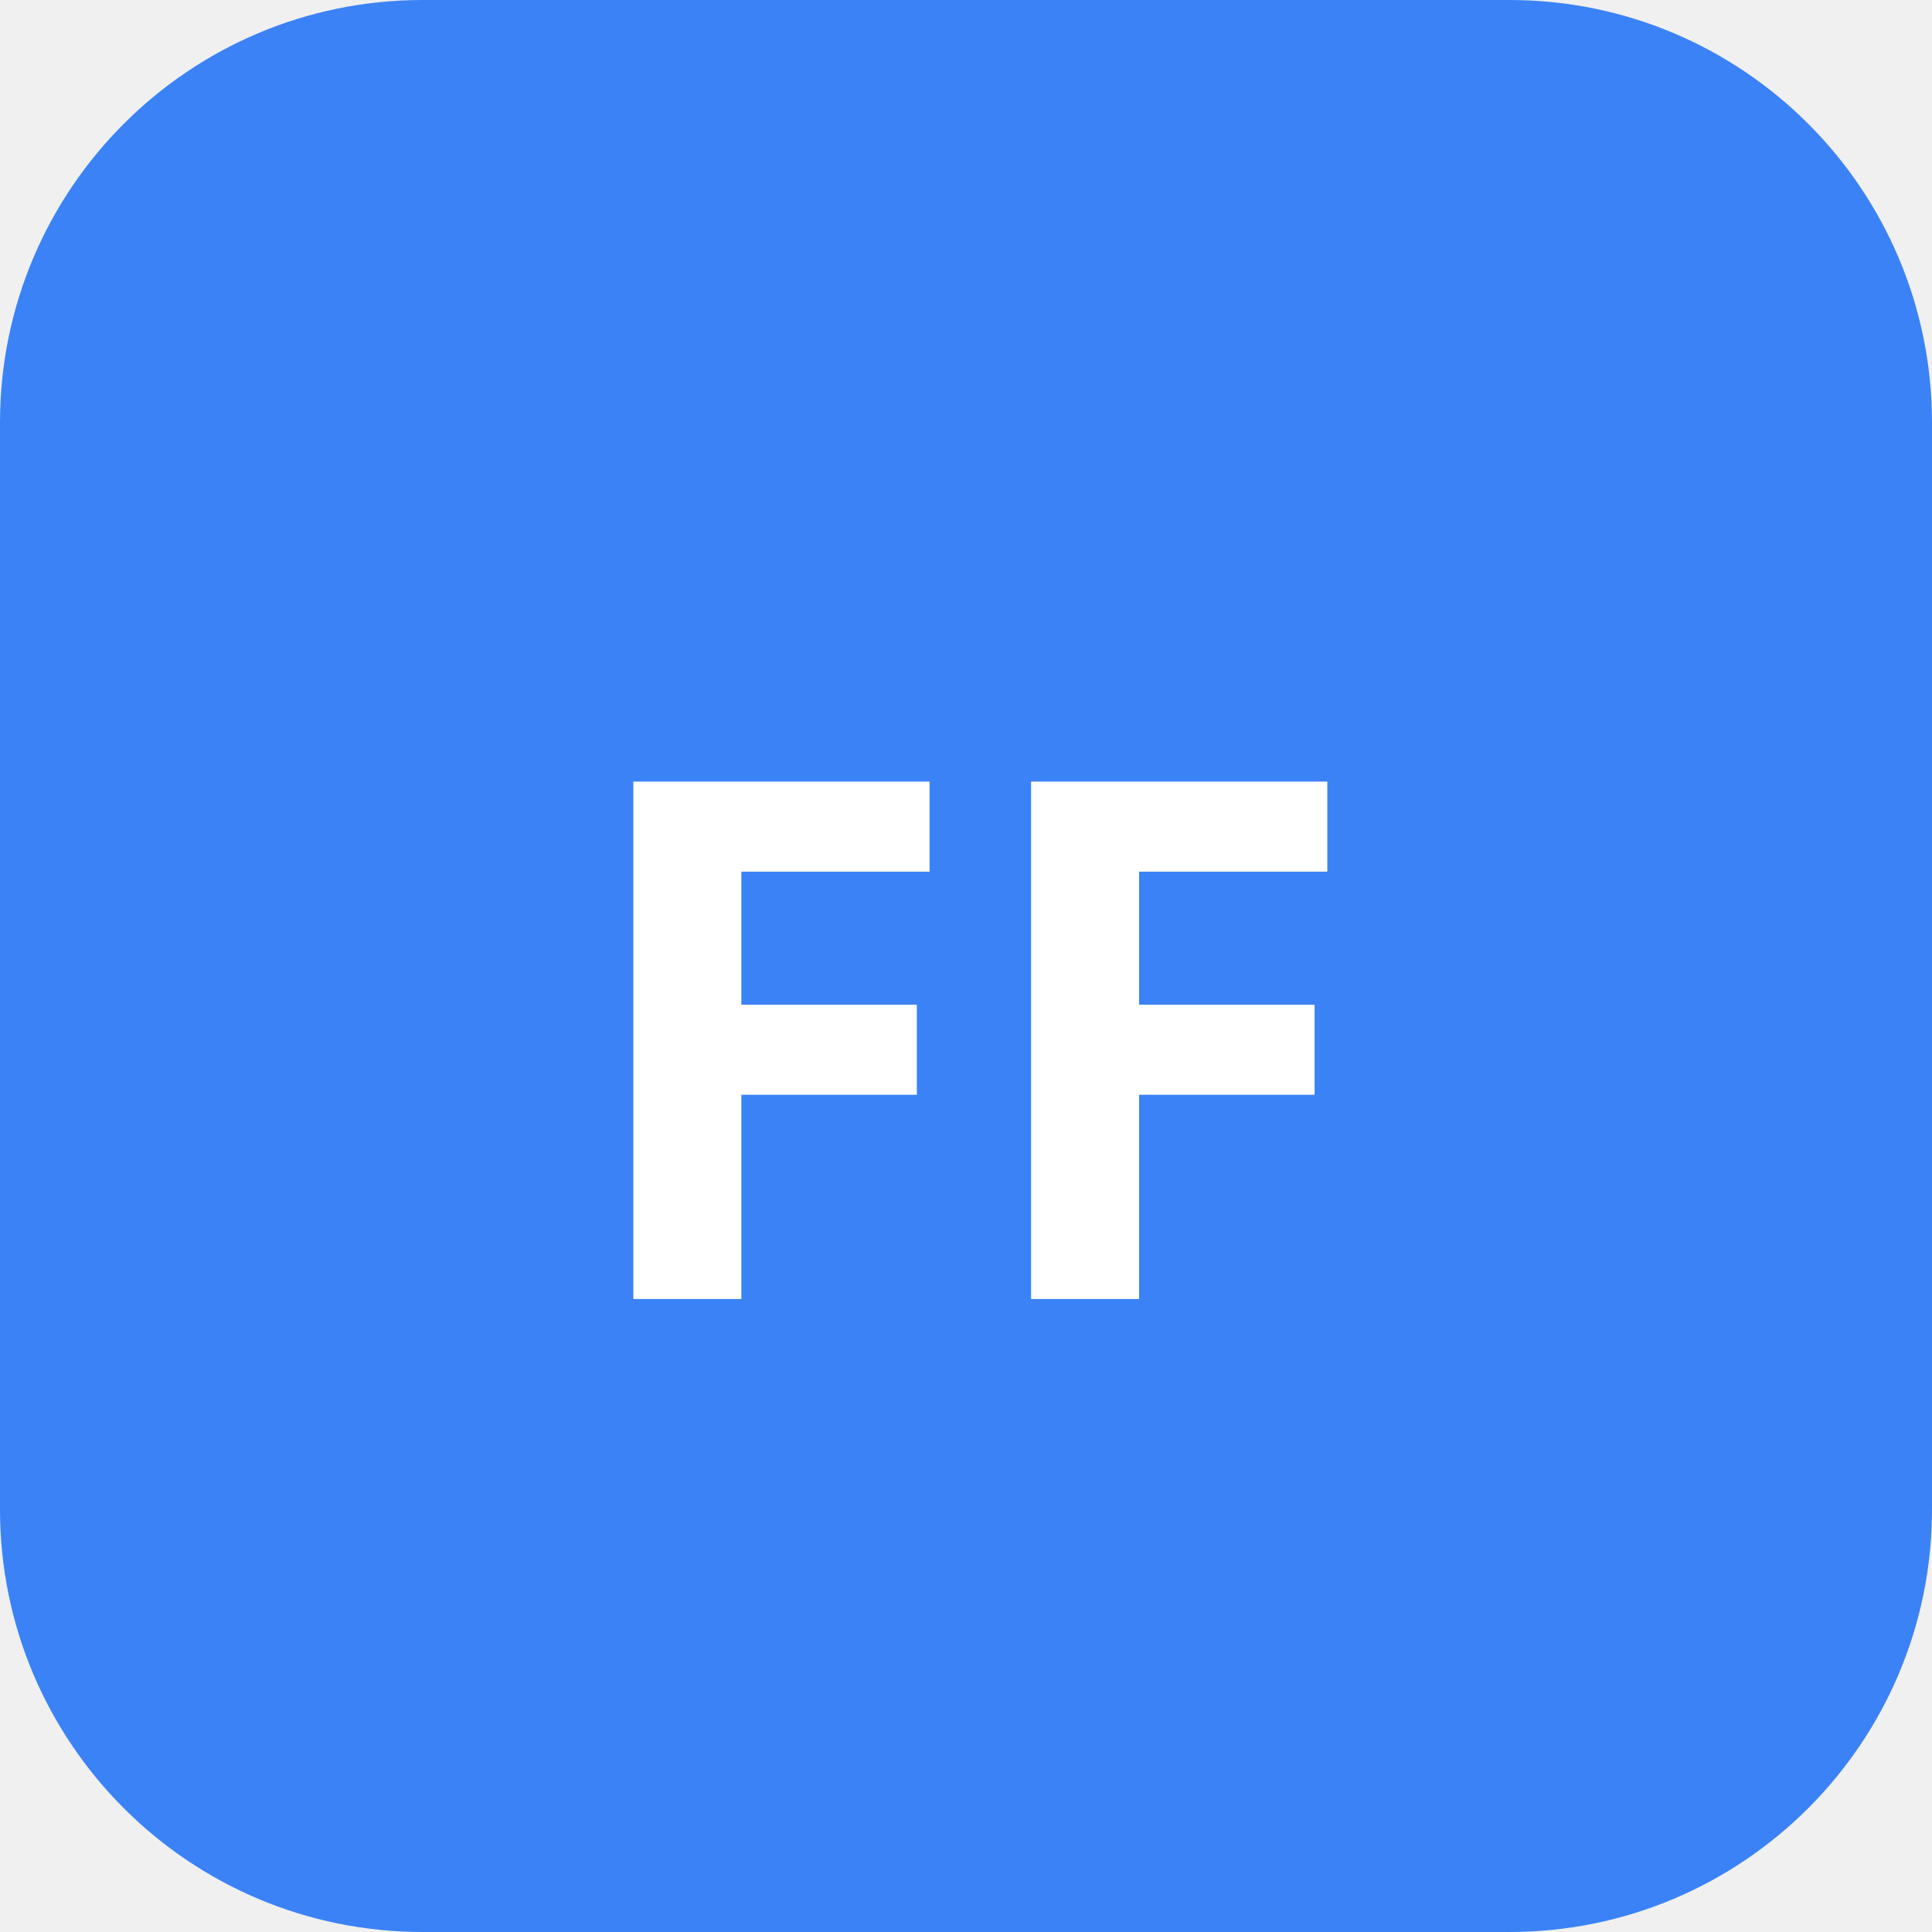
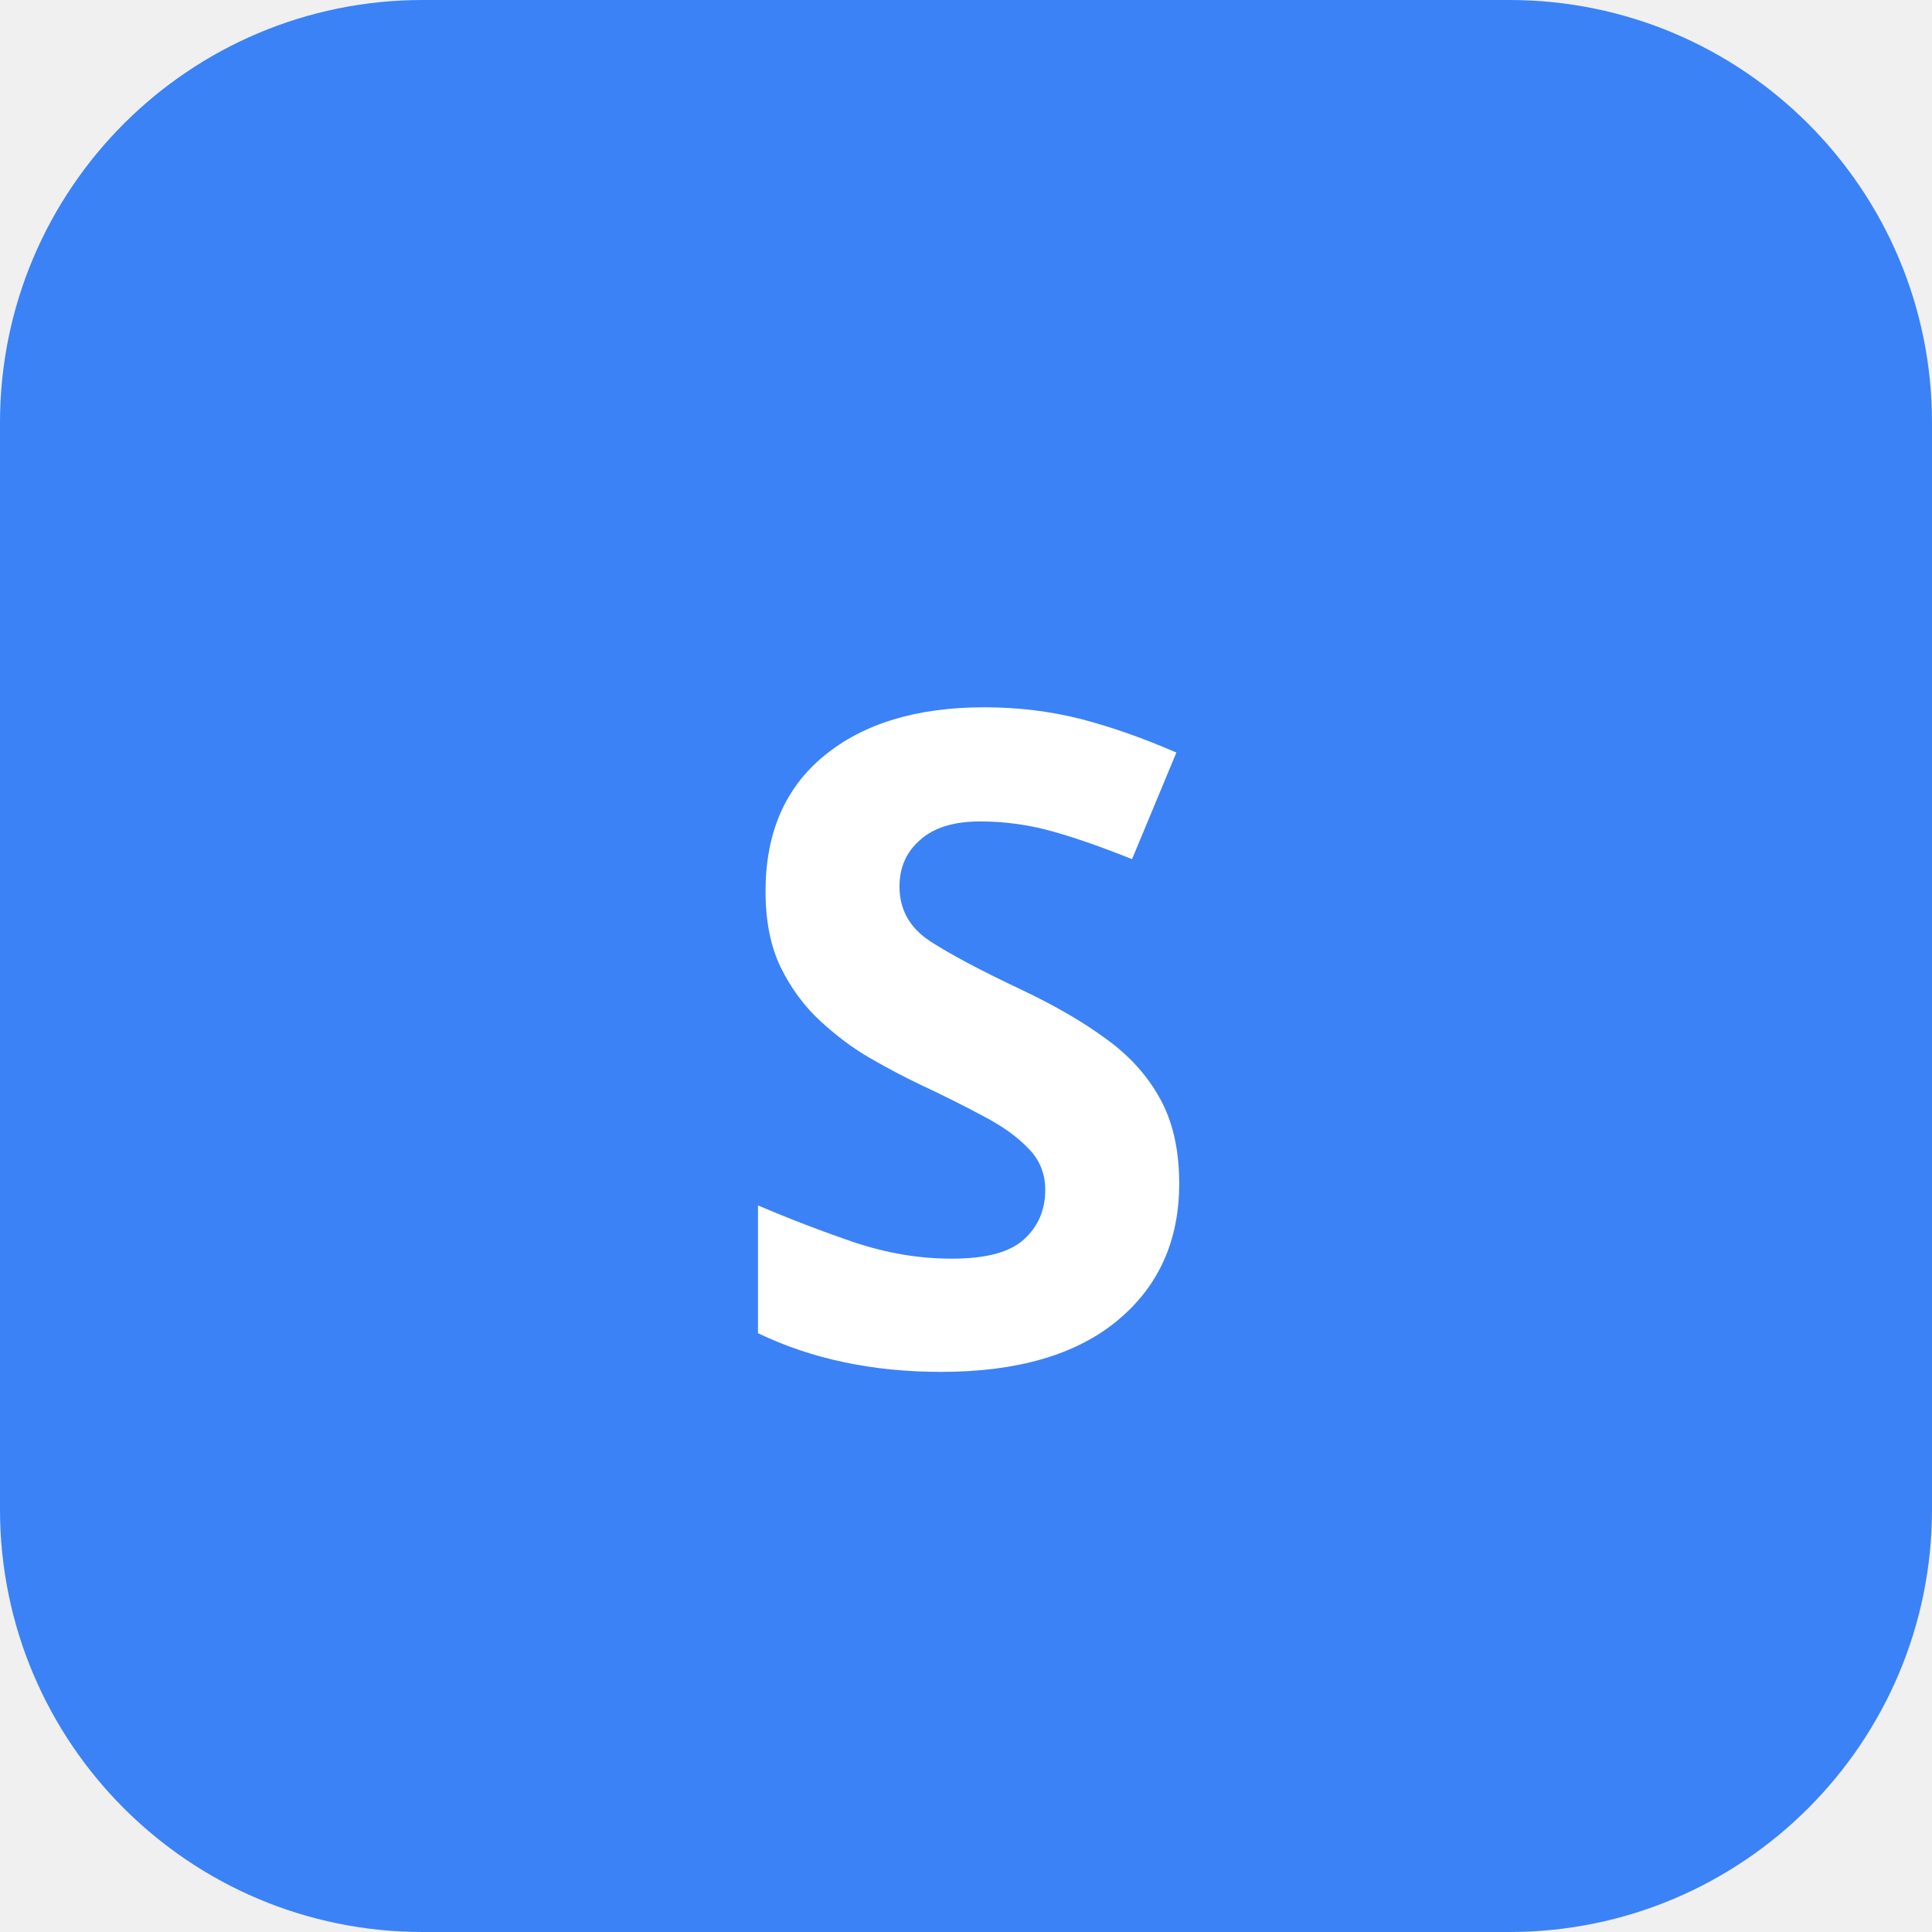
<svg xmlns="http://www.w3.org/2000/svg" viewBox="0 0 64 64">
  <rect width="64" height="64" rx="14" fill="#3b82f6" />
-   <text x="50%" y="54%" dominant-baseline="middle" text-anchor="middle" font-family="'DM Sans', sans-serif" font-weight="700" font-size="24" fill="white">FF</text>
+   <text x="50%" y="54%" dominant-baseline="middle" text-anchor="middle" font-family="'DM Sans', system-ui, sans-serif" font-weight="700" font-size="30" fill="white">S</text>
</svg>
